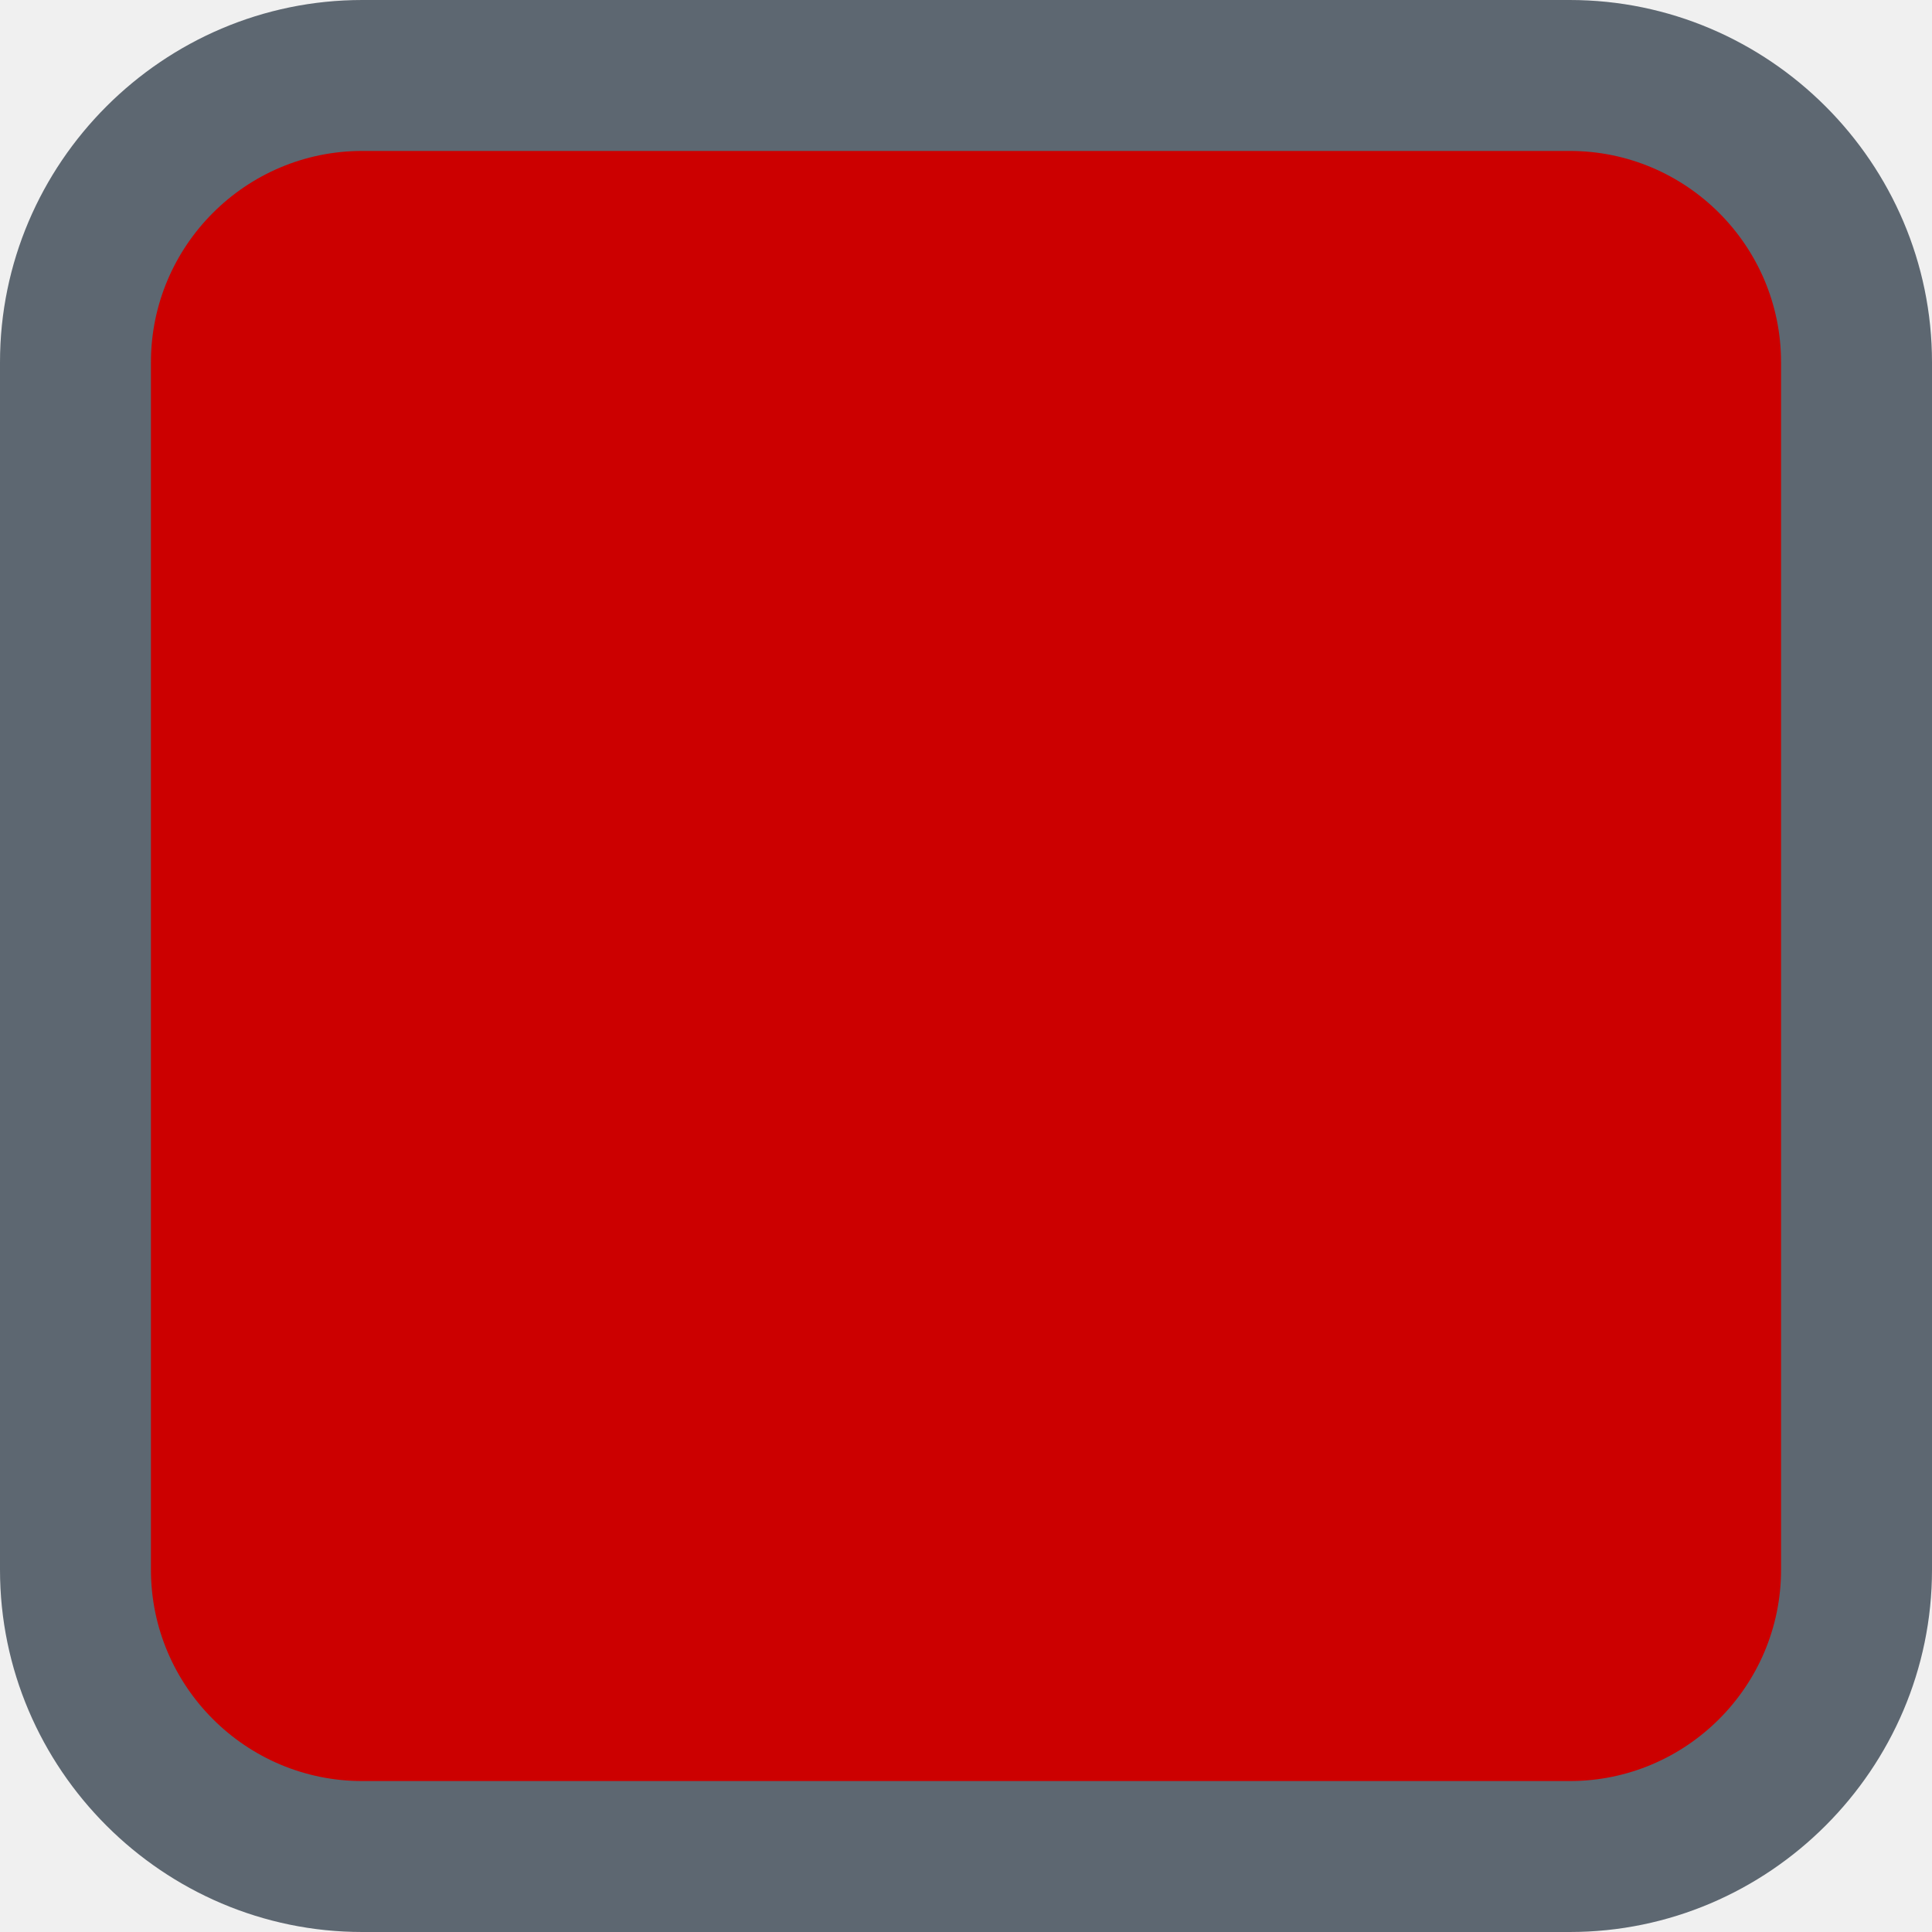
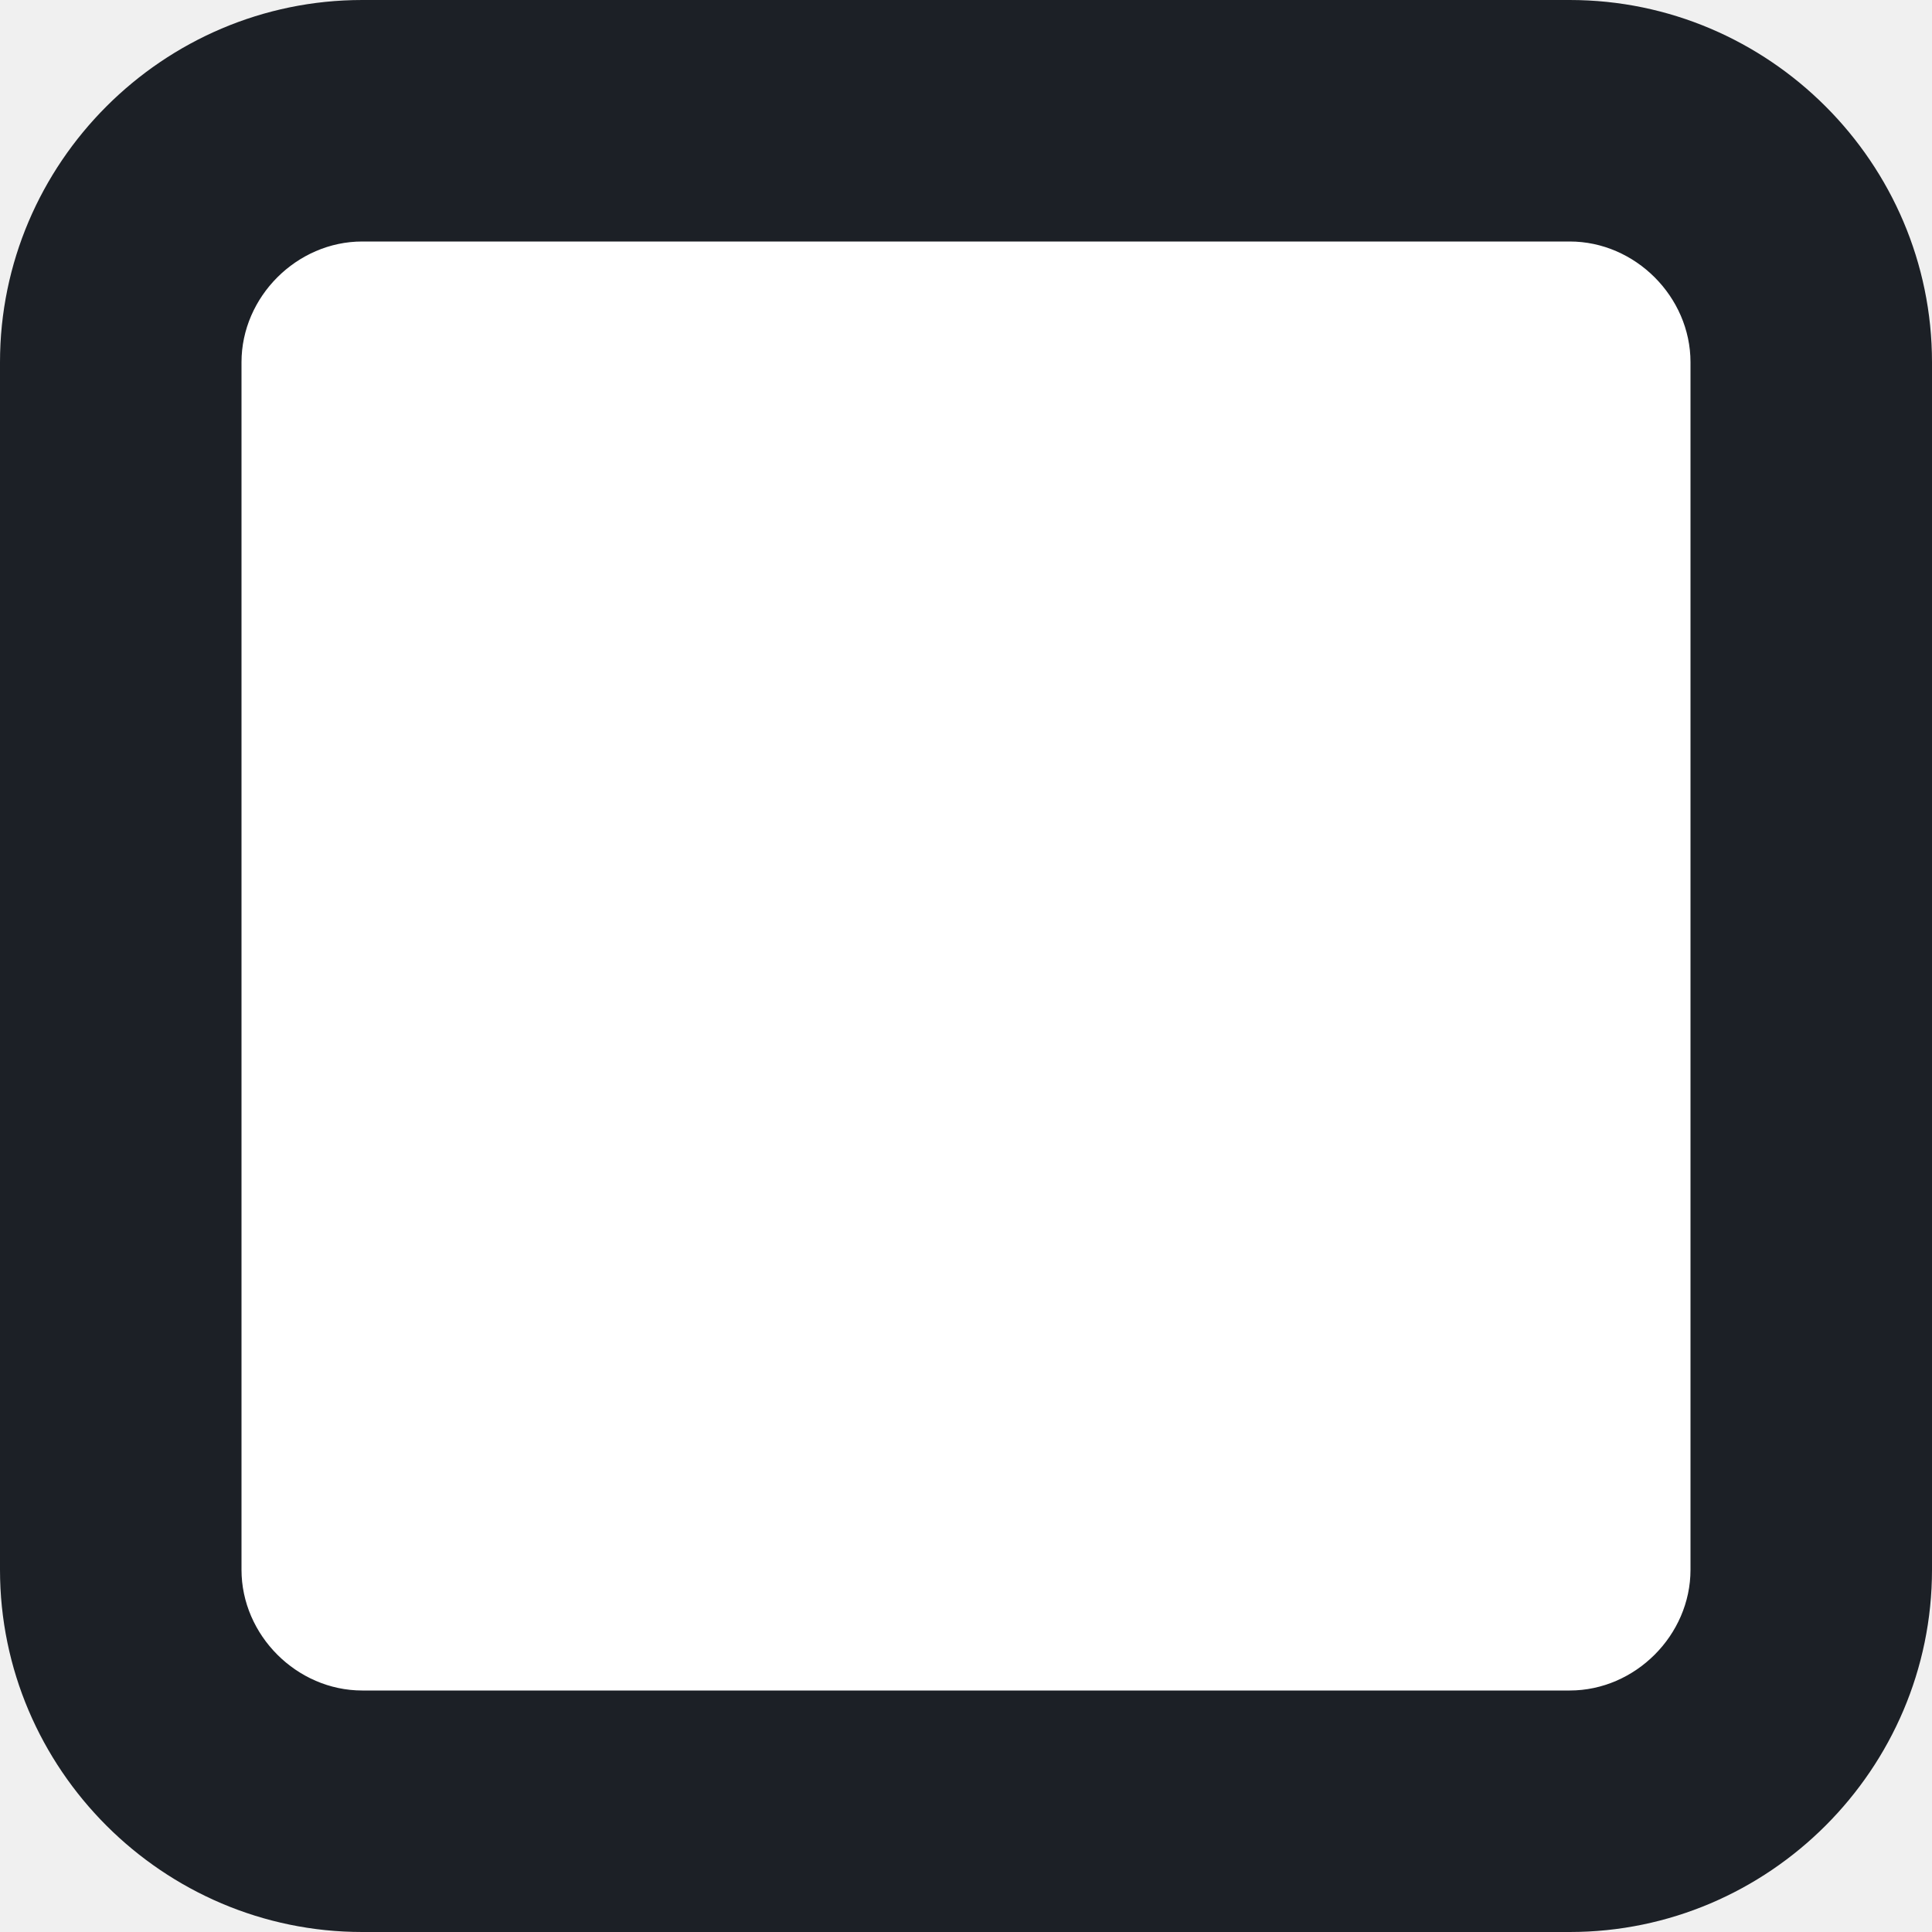
<svg xmlns="http://www.w3.org/2000/svg" version="1.1" x="0px" y="0px" viewBox="0 0 64 64" style="enable-background:new 0 0 64 64;" xml:space="preserve">
  <g id="end_x5F_cap">
    <g>
-       <path style="fill:#CC0000;" d="M12,61.5c-5.238,0-9.5-4.262-9.5-9.5V12c0-5.238,4.262-9.5,9.5-9.5h40c5.238,0,9.5,4.262,9.5,9.5    v40c0,5.238-4.262,9.5-9.5,9.5H12z" />
-       <path style="fill:#5D6771;" d="M52,5c3.86,0,7,3.14,7,7v40c0,3.86-3.14,7-7,7H12c-3.86,0-7-3.14-7-7V12c0-3.86,3.14-7,7-7H52     M52,0H12C5.4,0,0,5.4,0,12v40c0,6.6,5.4,12,12,12h40c6.6,0,12-5.4,12-12V12C64,5.4,58.6,0,52,0L52,0z" />
+       <path style="fill:#FFFFFF;" d="M12,60c-4.411,0-8-3.589-8-8V12c0-4.411,3.589-8,8-8h40c4.411,0,8,3.589,8,8v40    c0,4.411-3.589,8-8,8H12z" />
+       <path style="fill:#1C2026;" d="M52,8c2.168,0,4,1.832,4,4v40c0,2.168-1.832,4-4,4H12c-2.168,0-4-1.832-4-4V12c0-2.168,1.832-4,4-4    H52 M52,0H12C5.4,0,0,5.4,0,12v40c0,6.6,5.4,12,12,12h40c6.6,0,12-5.4,12-12V12C64,5.4,58.6,0,52,0L52,0z" />
    </g>
  </g>
  <g id="Layer_1">
</g>
</svg>
